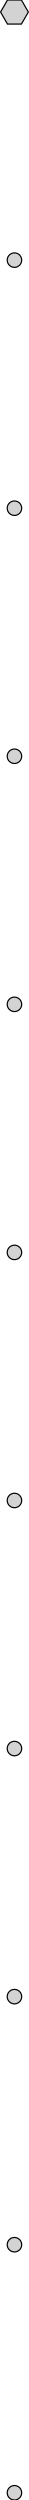
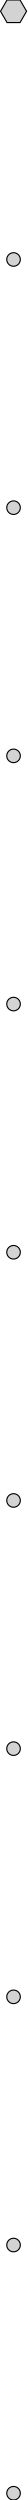
- <svg xmlns="http://www.w3.org/2000/svg" width="12mm" height="1038mm" viewBox="-6 -1035 12 1038" version="1.1">
-   <path d=" M 5.77,-1030 L 2.885,-1035 L -2.885,-1035 L -5.77,-1030 L -2.885,-1025 L 2.885,-1025  z M 0.562,-924.053 L 0.927,-924.147 L 1.277,-924.286 L 1.607,-924.467 L 1.912,-924.688 L 2.187,-924.946  L 2.427,-925.237 L 2.629,-925.555 L 2.789,-925.896 L 2.906,-926.254 L 2.976,-926.624 L 3,-927  L 2.976,-927.376 L 2.906,-927.746 L 2.789,-928.104 L 2.629,-928.445 L 2.427,-928.763 L 2.187,-929.054  L 1.912,-929.312 L 1.607,-929.533 L 1.277,-929.714 L 0.927,-929.853 L 0.562,-929.947 L 0.188,-929.994  L -0.188,-929.994 L -0.562,-929.947 L -0.927,-929.853 L -1.277,-929.714 L -1.607,-929.533 L -1.912,-929.312  L -2.187,-929.054 L -2.427,-928.763 L -2.629,-928.445 L -2.789,-928.104 L -2.906,-927.746 L -2.976,-927.376  L -3,-927 L -2.976,-926.624 L -2.906,-926.254 L -2.789,-925.896 L -2.629,-925.555 L -2.427,-925.237  L -2.187,-924.946 L -1.912,-924.688 L -1.607,-924.467 L -1.277,-924.286 L -0.927,-924.147 L -0.562,-924.053  L -0.188,-924.006 L 0.188,-924.006 z M 0.562,-821.053 L 0.927,-821.147 L 1.277,-821.286 L 1.607,-821.467 L 1.912,-821.688 L 2.187,-821.946  L 2.427,-822.237 L 2.629,-822.555 L 2.789,-822.896 L 2.906,-823.254 L 2.976,-823.624 L 3,-824  L 2.976,-824.376 L 2.906,-824.746 L 2.789,-825.104 L 2.629,-825.445 L 2.427,-825.763 L 2.187,-826.054  L 1.912,-826.312 L 1.607,-826.533 L 1.277,-826.714 L 0.927,-826.853 L 0.562,-826.947 L 0.188,-826.994  L -0.188,-826.994 L -0.562,-826.947 L -0.927,-826.853 L -1.277,-826.714 L -1.607,-826.533 L -1.912,-826.312  L -2.187,-826.054 L -2.427,-825.763 L -2.629,-825.445 L -2.789,-825.104 L -2.906,-824.746 L -2.976,-824.376  L -3,-824 L -2.976,-823.624 L -2.906,-823.254 L -2.789,-822.896 L -2.629,-822.555 L -2.427,-822.237  L -2.187,-821.946 L -1.912,-821.688 L -1.607,-821.467 L -1.277,-821.286 L -0.927,-821.147 L -0.562,-821.053  L -0.188,-821.006 L 0.188,-821.006 z M 0.562,-718.053 L 0.927,-718.147 L 1.277,-718.286 L 1.607,-718.467 L 1.912,-718.688 L 2.187,-718.946  L 2.427,-719.237 L 2.629,-719.555 L 2.789,-719.896 L 2.906,-720.254 L 2.976,-720.624 L 3,-721  L 2.976,-721.376 L 2.906,-721.746 L 2.789,-722.104 L 2.629,-722.445 L 2.427,-722.763 L 2.187,-723.054  L 1.912,-723.312 L 1.607,-723.533 L 1.277,-723.714 L 0.927,-723.853 L 0.562,-723.947 L 0.188,-723.994  L -0.188,-723.994 L -0.562,-723.947 L -0.927,-723.853 L -1.277,-723.714 L -1.607,-723.533 L -1.912,-723.312  L -2.187,-723.054 L -2.427,-722.763 L -2.629,-722.445 L -2.789,-722.104 L -2.906,-721.746 L -2.976,-721.376  L -3,-721 L -2.976,-720.624 L -2.906,-720.254 L -2.789,-719.896 L -2.629,-719.555 L -2.427,-719.237  L -2.187,-718.946 L -1.912,-718.688 L -1.607,-718.467 L -1.277,-718.286 L -0.927,-718.147 L -0.562,-718.053  L -0.188,-718.006 L 0.188,-718.006 z M 0.562,-615.053 L 0.927,-615.147 L 1.277,-615.286 L 1.607,-615.467 L 1.912,-615.688 L 2.187,-615.946  L 2.427,-616.237 L 2.629,-616.555 L 2.789,-616.896 L 2.906,-617.254 L 2.976,-617.624 L 3,-618  L 2.976,-618.376 L 2.906,-618.746 L 2.789,-619.104 L 2.629,-619.445 L 2.427,-619.763 L 2.187,-620.054  L 1.912,-620.312 L 1.607,-620.533 L 1.277,-620.714 L 0.927,-620.853 L 0.562,-620.947 L 0.188,-620.994  L -0.188,-620.994 L -0.562,-620.947 L -0.927,-620.853 L -1.277,-620.714 L -1.607,-620.533 L -1.912,-620.312  L -2.187,-620.054 L -2.427,-619.763 L -2.629,-619.445 L -2.789,-619.104 L -2.906,-618.746 L -2.976,-618.376  L -3,-618 L -2.976,-617.624 L -2.906,-617.254 L -2.789,-616.896 L -2.629,-616.555 L -2.427,-616.237  L -2.187,-615.946 L -1.912,-615.688 L -1.607,-615.467 L -1.277,-615.286 L -0.927,-615.147 L -0.562,-615.053  L -0.188,-615.006 L 0.188,-615.006 z M 0.562,-512.053 L 0.927,-512.147 L 1.277,-512.286 L 1.607,-512.467 L 1.912,-512.688 L 2.187,-512.946  L 2.427,-513.237 L 2.629,-513.555 L 2.789,-513.896 L 2.906,-514.254 L 2.976,-514.624 L 3,-515  L 2.976,-515.376 L 2.906,-515.746 L 2.789,-516.104 L 2.629,-516.445 L 2.427,-516.763 L 2.187,-517.054  L 1.912,-517.312 L 1.607,-517.533 L 1.277,-517.714 L 0.927,-517.853 L 0.562,-517.947 L 0.188,-517.994  L -0.188,-517.994 L -0.562,-517.947 L -0.927,-517.853 L -1.277,-517.714 L -1.607,-517.533 L -1.912,-517.312  L -2.187,-517.054 L -2.427,-516.763 L -2.629,-516.445 L -2.789,-516.104 L -2.906,-515.746 L -2.976,-515.376  L -3,-515 L -2.976,-514.624 L -2.906,-514.254 L -2.789,-513.896 L -2.629,-513.555 L -2.427,-513.237  L -2.187,-512.946 L -1.912,-512.688 L -1.607,-512.467 L -1.277,-512.286 L -0.927,-512.147 L -0.562,-512.053  L -0.188,-512.006 L 0.188,-512.006 z M 0.562,-409.053 L 0.927,-409.147 L 1.277,-409.286 L 1.607,-409.467 L 1.912,-409.688 L 2.187,-409.946  L 2.427,-410.237 L 2.629,-410.555 L 2.789,-410.896 L 2.906,-411.254 L 2.976,-411.624 L 3,-412  L 2.976,-412.376 L 2.906,-412.746 L 2.789,-413.104 L 2.629,-413.445 L 2.427,-413.763 L 2.187,-414.054  L 1.912,-414.312 L 1.607,-414.533 L 1.277,-414.714 L 0.927,-414.853 L 0.562,-414.947 L 0.188,-414.994  L -0.188,-414.994 L -0.562,-414.947 L -0.927,-414.853 L -1.277,-414.714 L -1.607,-414.533 L -1.912,-414.312  L -2.187,-414.054 L -2.427,-413.763 L -2.629,-413.445 L -2.789,-413.104 L -2.906,-412.746 L -2.976,-412.376  L -3,-412 L -2.976,-411.624 L -2.906,-411.254 L -2.789,-410.896 L -2.629,-410.555 L -2.427,-410.237  L -2.187,-409.946 L -1.912,-409.688 L -1.607,-409.467 L -1.277,-409.286 L -0.927,-409.147 L -0.562,-409.053  L -0.188,-409.006 L 0.188,-409.006 z M 0.562,-306.053 L 0.927,-306.147 L 1.277,-306.286 L 1.607,-306.467 L 1.912,-306.688 L 2.187,-306.946  L 2.427,-307.237 L 2.629,-307.555 L 2.789,-307.896 L 2.906,-308.254 L 2.976,-308.624 L 3,-309  L 2.976,-309.376 L 2.906,-309.746 L 2.789,-310.104 L 2.629,-310.445 L 2.427,-310.763 L 2.187,-311.054  L 1.912,-311.312 L 1.607,-311.533 L 1.277,-311.714 L 0.927,-311.853 L 0.562,-311.947 L 0.188,-311.994  L -0.188,-311.994 L -0.562,-311.947 L -0.927,-311.853 L -1.277,-311.714 L -1.607,-311.533 L -1.912,-311.312  L -2.187,-311.054 L -2.427,-310.763 L -2.629,-310.445 L -2.789,-310.104 L -2.906,-309.746 L -2.976,-309.376  L -3,-309 L -2.976,-308.624 L -2.906,-308.254 L -2.789,-307.896 L -2.629,-307.555 L -2.427,-307.237  L -2.187,-306.946 L -1.912,-306.688 L -1.607,-306.467 L -1.277,-306.286 L -0.927,-306.147 L -0.562,-306.053  L -0.188,-306.006 L 0.188,-306.006 z M 0.562,-203.053 L 0.927,-203.147 L 1.277,-203.286 L 1.607,-203.467 L 1.912,-203.688 L 2.187,-203.946  L 2.427,-204.237 L 2.629,-204.555 L 2.789,-204.896 L 2.906,-205.254 L 2.976,-205.624 L 3,-206  L 2.976,-206.376 L 2.906,-206.746 L 2.789,-207.104 L 2.629,-207.445 L 2.427,-207.763 L 2.187,-208.054  L 1.912,-208.312 L 1.607,-208.533 L 1.277,-208.714 L 0.927,-208.853 L 0.562,-208.947 L 0.188,-208.994  L -0.188,-208.994 L -0.562,-208.947 L -0.927,-208.853 L -1.277,-208.714 L -1.607,-208.533 L -1.912,-208.312  L -2.187,-208.054 L -2.427,-207.763 L -2.629,-207.445 L -2.789,-207.104 L -2.906,-206.746 L -2.976,-206.376  L -3,-206 L -2.976,-205.624 L -2.906,-205.254 L -2.789,-204.896 L -2.629,-204.555 L -2.427,-204.237  L -2.187,-203.946 L -1.912,-203.688 L -1.607,-203.467 L -1.277,-203.286 L -0.927,-203.147 L -0.562,-203.053  L -0.188,-203.006 L 0.188,-203.006 z M 0.562,-100.053 L 0.927,-100.147 L 1.277,-100.286 L 1.607,-100.467 L 1.912,-100.688 L 2.187,-100.946  L 2.427,-101.237 L 2.629,-101.555 L 2.789,-101.896 L 2.906,-102.254 L 2.976,-102.624 L 3,-103  L 2.976,-103.376 L 2.906,-103.746 L 2.789,-104.104 L 2.629,-104.445 L 2.427,-104.763 L 2.187,-105.054  L 1.912,-105.312 L 1.607,-105.533 L 1.277,-105.714 L 0.927,-105.853 L 0.562,-105.947 L 0.188,-105.994  L -0.188,-105.994 L -0.562,-105.947 L -0.927,-105.853 L -1.277,-105.714 L -1.607,-105.533 L -1.912,-105.312  L -2.187,-105.054 L -2.427,-104.763 L -2.629,-104.445 L -2.789,-104.104 L -2.906,-103.746 L -2.976,-103.376  L -3,-103 L -2.976,-102.624 L -2.906,-102.254 L -2.789,-101.896 L -2.629,-101.555 L -2.427,-101.237  L -2.187,-100.946 L -1.912,-100.688 L -1.607,-100.467 L -1.277,-100.286 L -0.927,-100.147 L -0.562,-100.053  L -0.188,-100.006 L 0.188,-100.006 z M 0.562,2.947 L 0.927,2.853 L 1.277,2.714 L 1.607,2.533 L 1.912,2.312 L 2.187,2.054  L 2.427,1.763 L 2.629,1.445 L 2.789,1.104 L 2.906,0.746 L 2.976,0.376 L 3,-0  L 2.976,-0.376 L 2.906,-0.746 L 2.789,-1.104 L 2.629,-1.445 L 2.427,-1.763 L 2.187,-2.054  L 1.912,-2.312 L 1.607,-2.533 L 1.277,-2.714 L 0.927,-2.853 L 0.562,-2.947 L 0.188,-2.994  L -0.188,-2.994 L -0.562,-2.947 L -0.927,-2.853 L -1.277,-2.714 L -1.607,-2.533 L -1.912,-2.312  L -2.187,-2.054 L -2.427,-1.763 L -2.629,-1.445 L -2.789,-1.104 L -2.906,-0.746 L -2.976,-0.376  L -3,-0 L -2.976,0.376 L -2.906,0.746 L -2.789,1.104 L -2.629,1.445 L -2.427,1.763  L -2.187,2.054 L -1.912,2.312 L -1.607,2.533 L -1.277,2.714 L -0.927,2.853 L -0.562,2.947  L -0.188,2.994 L 0.188,2.994 z " stroke="black" fill="lightgray" stroke-width="0.5" />
+ <svg xmlns="http://www.w3.org/2000/svg" width="12mm" height="1108mm" viewBox="-6 -1105 12 1108" version="1.1">
+   <path d=" M 5.77,-1100 L 2.885,-1105 L -2.885,-1105 L -5.77,-1100 L -2.885,-1095 L 2.885,-1095  z M 0.562,-987.053 L 0.927,-987.147 L 1.277,-987.286 L 1.607,-987.467 L 1.912,-987.688 L 2.187,-987.946  L 2.427,-988.237 L 2.629,-988.555 L 2.789,-988.896 L 2.906,-989.254 L 2.976,-989.624 L 3,-990  L 2.976,-990.376 L 2.906,-990.746 L 2.789,-991.104 L 2.629,-991.445 L 2.427,-991.763 L 2.187,-992.054  L 1.912,-992.312 L 1.607,-992.533 L 1.277,-992.714 L 0.927,-992.853 L 0.562,-992.947 L 0.188,-992.994  L -0.188,-992.994 L -0.562,-992.947 L -0.927,-992.853 L -1.277,-992.714 L -1.607,-992.533 L -1.912,-992.312  L -2.187,-992.054 L -2.427,-991.763 L -2.629,-991.445 L -2.789,-991.104 L -2.906,-990.746 L -2.976,-990.376  L -3,-990 L -2.976,-989.624 L -2.906,-989.254 L -2.789,-988.896 L -2.629,-988.555 L -2.427,-988.237  L -2.187,-987.946 L -1.912,-987.688 L -1.607,-987.467 L -1.277,-987.286 L -0.927,-987.147 L -0.562,-987.053  L -0.188,-987.006 L 0.188,-987.006 z M 0.562,-877.053 L 0.927,-877.147 L 1.277,-877.286 L 1.607,-877.467 L 1.912,-877.688 L 2.187,-877.946  L 2.427,-878.237 L 2.629,-878.555 L 2.789,-878.896 L 2.906,-879.254 L 2.976,-879.624 L 3,-880  L 2.976,-880.376 L 2.906,-880.746 L 2.789,-881.104 L 2.629,-881.445 L 2.427,-881.763 L 2.187,-882.054  L 1.912,-882.312 L 1.607,-882.533 L 1.277,-882.714 L 0.927,-882.853 L 0.562,-882.947 L 0.188,-882.994  L -0.188,-882.994 L -0.562,-882.947 L -0.927,-882.853 L -1.277,-882.714 L -1.607,-882.533 L -1.912,-882.312  L -2.187,-882.054 L -2.427,-881.763 L -2.629,-881.445 L -2.789,-881.104 L -2.906,-880.746 L -2.976,-880.376  L -3,-880 L -2.976,-879.624 L -2.906,-879.254 L -2.789,-878.896 L -2.629,-878.555 L -2.427,-878.237  L -2.187,-877.946 L -1.912,-877.688 L -1.607,-877.467 L -1.277,-877.286 L -0.927,-877.147 L -0.562,-877.053  L -0.188,-877.006 L 0.188,-877.006 z M 0.562,-767.053 L 0.927,-767.147 L 1.277,-767.286 L 1.607,-767.467 L 1.912,-767.688 L 2.187,-767.946  L 2.427,-768.237 L 2.629,-768.555 L 2.789,-768.896 L 2.906,-769.254 L 2.976,-769.624 L 3,-770  L 2.976,-770.376 L 2.906,-770.746 L 2.789,-771.104 L 2.629,-771.445 L 2.427,-771.763 L 2.187,-772.054  L 1.912,-772.312 L 1.607,-772.533 L 1.277,-772.714 L 0.927,-772.853 L 0.562,-772.947 L 0.188,-772.994  L -0.188,-772.994 L -0.562,-772.947 L -0.927,-772.853 L -1.277,-772.714 L -1.607,-772.533 L -1.912,-772.312  L -2.187,-772.054 L -2.427,-771.763 L -2.629,-771.445 L -2.789,-771.104 L -2.906,-770.746 L -2.976,-770.376  L -3,-770 L -2.976,-769.624 L -2.906,-769.254 L -2.789,-768.896 L -2.629,-768.555 L -2.427,-768.237  L -2.187,-767.946 L -1.912,-767.688 L -1.607,-767.467 L -1.277,-767.286 L -0.927,-767.147 L -0.562,-767.053  L -0.188,-767.006 L 0.188,-767.006 z M 0.562,-657.053 L 0.927,-657.147 L 1.277,-657.286 L 1.607,-657.467 L 1.912,-657.688 L 2.187,-657.946  L 2.427,-658.237 L 2.629,-658.555 L 2.789,-658.896 L 2.906,-659.254 L 2.976,-659.624 L 3,-660  L 2.976,-660.376 L 2.906,-660.746 L 2.789,-661.104 L 2.629,-661.445 L 2.427,-661.763 L 2.187,-662.054  L 1.912,-662.312 L 1.607,-662.533 L 1.277,-662.714 L 0.927,-662.853 L 0.562,-662.947 L 0.188,-662.994  L -0.188,-662.994 L -0.562,-662.947 L -0.927,-662.853 L -1.277,-662.714 L -1.607,-662.533 L -1.912,-662.312  L -2.187,-662.054 L -2.427,-661.763 L -2.629,-661.445 L -2.789,-661.104 L -2.906,-660.746 L -2.976,-660.376  L -3,-660 L -2.976,-659.624 L -2.906,-659.254 L -2.789,-658.896 L -2.629,-658.555 L -2.427,-658.237  L -2.187,-657.946 L -1.912,-657.688 L -1.607,-657.467 L -1.277,-657.286 L -0.927,-657.147 L -0.562,-657.053  L -0.188,-657.006 L 0.188,-657.006 z M 0.562,-547.053 L 0.927,-547.147 L 1.277,-547.286 L 1.607,-547.467 L 1.912,-547.688 L 2.187,-547.946  L 2.427,-548.237 L 2.629,-548.555 L 2.789,-548.896 L 2.906,-549.254 L 2.976,-549.624 L 3,-550  L 2.976,-550.376 L 2.906,-550.746 L 2.789,-551.104 L 2.629,-551.445 L 2.427,-551.763 L 2.187,-552.054  L 1.912,-552.312 L 1.607,-552.533 L 1.277,-552.714 L 0.927,-552.853 L 0.562,-552.947 L 0.188,-552.994  L -0.188,-552.994 L -0.562,-552.947 L -0.927,-552.853 L -1.277,-552.714 L -1.607,-552.533 L -1.912,-552.312  L -2.187,-552.054 L -2.427,-551.763 L -2.629,-551.445 L -2.789,-551.104 L -2.906,-550.746 L -2.976,-550.376  L -3,-550 L -2.976,-549.624 L -2.906,-549.254 L -2.789,-548.896 L -2.629,-548.555 L -2.427,-548.237  L -2.187,-547.946 L -1.912,-547.688 L -1.607,-547.467 L -1.277,-547.286 L -0.927,-547.147 L -0.562,-547.053  L -0.188,-547.006 L 0.188,-547.006 z M 0.562,-437.053 L 0.927,-437.147 L 1.277,-437.286 L 1.607,-437.467 L 1.912,-437.688 L 2.187,-437.946  L 2.427,-438.237 L 2.629,-438.555 L 2.789,-438.896 L 2.906,-439.254 L 2.976,-439.624 L 3,-440  L 2.976,-440.376 L 2.906,-440.746 L 2.789,-441.104 L 2.629,-441.445 L 2.427,-441.763 L 2.187,-442.054  L 1.912,-442.312 L 1.607,-442.533 L 1.277,-442.714 L 0.927,-442.853 L 0.562,-442.947 L 0.188,-442.994  L -0.188,-442.994 L -0.562,-442.947 L -0.927,-442.853 L -1.277,-442.714 L -1.607,-442.533 L -1.912,-442.312  L -2.187,-442.054 L -2.427,-441.763 L -2.629,-441.445 L -2.789,-441.104 L -2.906,-440.746 L -2.976,-440.376  L -3,-440 L -2.976,-439.624 L -2.906,-439.254 L -2.789,-438.896 L -2.629,-438.555 L -2.427,-438.237  L -2.187,-437.946 L -1.912,-437.688 L -1.607,-437.467 L -1.277,-437.286 L -0.927,-437.147 L -0.562,-437.053  L -0.188,-437.006 L 0.188,-437.006 z M 0.562,-327.053 L 0.927,-327.147 L 1.277,-327.286 L 1.607,-327.467 L 1.912,-327.688 L 2.187,-327.946  L 2.427,-328.237 L 2.629,-328.555 L 2.789,-328.896 L 2.906,-329.254 L 2.976,-329.624 L 3,-330  L 2.976,-330.376 L 2.906,-330.746 L 2.789,-331.104 L 2.629,-331.445 L 2.427,-331.763 L 2.187,-332.054  L 1.912,-332.312 L 1.607,-332.533 L 1.277,-332.714 L 0.927,-332.853 L 0.562,-332.947 L 0.188,-332.994  L -0.188,-332.994 L -0.562,-332.947 L -0.927,-332.853 L -1.277,-332.714 L -1.607,-332.533 L -1.912,-332.312  L -2.187,-332.054 L -2.427,-331.763 L -2.629,-331.445 L -2.789,-331.104 L -2.906,-330.746 L -2.976,-330.376  L -3,-330 L -2.976,-329.624 L -2.906,-329.254 L -2.789,-328.896 L -2.629,-328.555 L -2.427,-328.237  L -2.187,-327.946 L -1.912,-327.688 L -1.607,-327.467 L -1.277,-327.286 L -0.927,-327.147 L -0.562,-327.053  L -0.188,-327.006 L 0.188,-327.006 z M 0.562,-217.053 L 0.927,-217.147 L 1.277,-217.286 L 1.607,-217.467 L 1.912,-217.688 L 2.187,-217.946  L 2.427,-218.237 L 2.629,-218.555 L 2.789,-218.896 L 2.906,-219.254 L 2.976,-219.624 L 3,-220  L 2.976,-220.376 L 2.906,-220.746 L 2.789,-221.104 L 2.629,-221.445 L 2.427,-221.763 L 2.187,-222.054  L 1.912,-222.312 L 1.607,-222.533 L 1.277,-222.714 L 0.927,-222.853 L 0.562,-222.947 L 0.188,-222.994  L -0.188,-222.994 L -0.562,-222.947 L -0.927,-222.853 L -1.277,-222.714 L -1.607,-222.533 L -1.912,-222.312  L -2.187,-222.054 L -2.427,-221.763 L -2.629,-221.445 L -2.789,-221.104 L -2.906,-220.746 L -2.976,-220.376  L -3,-220 L -2.976,-219.624 L -2.906,-219.254 L -2.789,-218.896 L -2.629,-218.555 L -2.427,-218.237  L -2.187,-217.946 L -1.912,-217.688 L -1.607,-217.467 L -1.277,-217.286 L -0.927,-217.147 L -0.562,-217.053  L -0.188,-217.006 L 0.188,-217.006 z M 0.562,-107.053 L 0.927,-107.147 L 1.277,-107.286 L 1.607,-107.467 L 1.912,-107.688 L 2.187,-107.946  L 2.427,-108.237 L 2.629,-108.555 L 2.789,-108.896 L 2.906,-109.254 L 2.976,-109.624 L 3,-110  L 2.976,-110.376 L 2.906,-110.746 L 2.789,-111.104 L 2.629,-111.445 L 2.427,-111.763 L 2.187,-112.054  L 1.912,-112.312 L 1.607,-112.533 L 1.277,-112.714 L 0.927,-112.853 L 0.562,-112.947 L 0.188,-112.994  L -0.188,-112.994 L -0.562,-112.947 L -0.927,-112.853 L -1.277,-112.714 L -1.607,-112.533 L -1.912,-112.312  L -2.187,-112.054 L -2.427,-111.763 L -2.629,-111.445 L -2.789,-111.104 L -2.906,-110.746 L -2.976,-110.376  L -3,-110 L -2.976,-109.624 L -2.906,-109.254 L -2.789,-108.896 L -2.629,-108.555 L -2.427,-108.237  L -2.187,-107.946 L -1.912,-107.688 L -1.607,-107.467 L -1.277,-107.286 L -0.927,-107.147 L -0.562,-107.053  L -0.188,-107.006 L 0.188,-107.006 z M 0.562,2.947 L 0.927,2.853 L 1.277,2.714 L 1.607,2.533 L 1.912,2.312 L 2.187,2.054  L 2.427,1.763 L 2.629,1.445 L 2.789,1.104 L 2.906,0.746 L 2.976,0.376 L 3,-0  L 2.976,-0.376 L 2.906,-0.746 L 2.789,-1.104 L 2.629,-1.445 L 2.427,-1.763 L 2.187,-2.054  L 1.912,-2.312 L 1.607,-2.533 L 1.277,-2.714 L 0.927,-2.853 L 0.562,-2.947 L 0.188,-2.994  L -0.188,-2.994 L -0.562,-2.947 L -0.927,-2.853 L -1.277,-2.714 L -1.607,-2.533 L -1.912,-2.312  L -2.187,-2.054 L -2.427,-1.763 L -2.629,-1.445 L -2.789,-1.104 L -2.906,-0.746 L -2.976,-0.376  L -3,-0 L -2.976,0.376 L -2.906,0.746 L -2.789,1.104 L -2.629,1.445 L -2.427,1.763  L -2.187,2.054 L -1.912,2.312 L -1.607,2.533 L -1.277,2.714 L -0.927,2.853 L -0.562,2.947  L -0.188,2.994 L 0.188,2.994 z " stroke="black" fill="lightgray" stroke-width="0.5" />
</svg>
